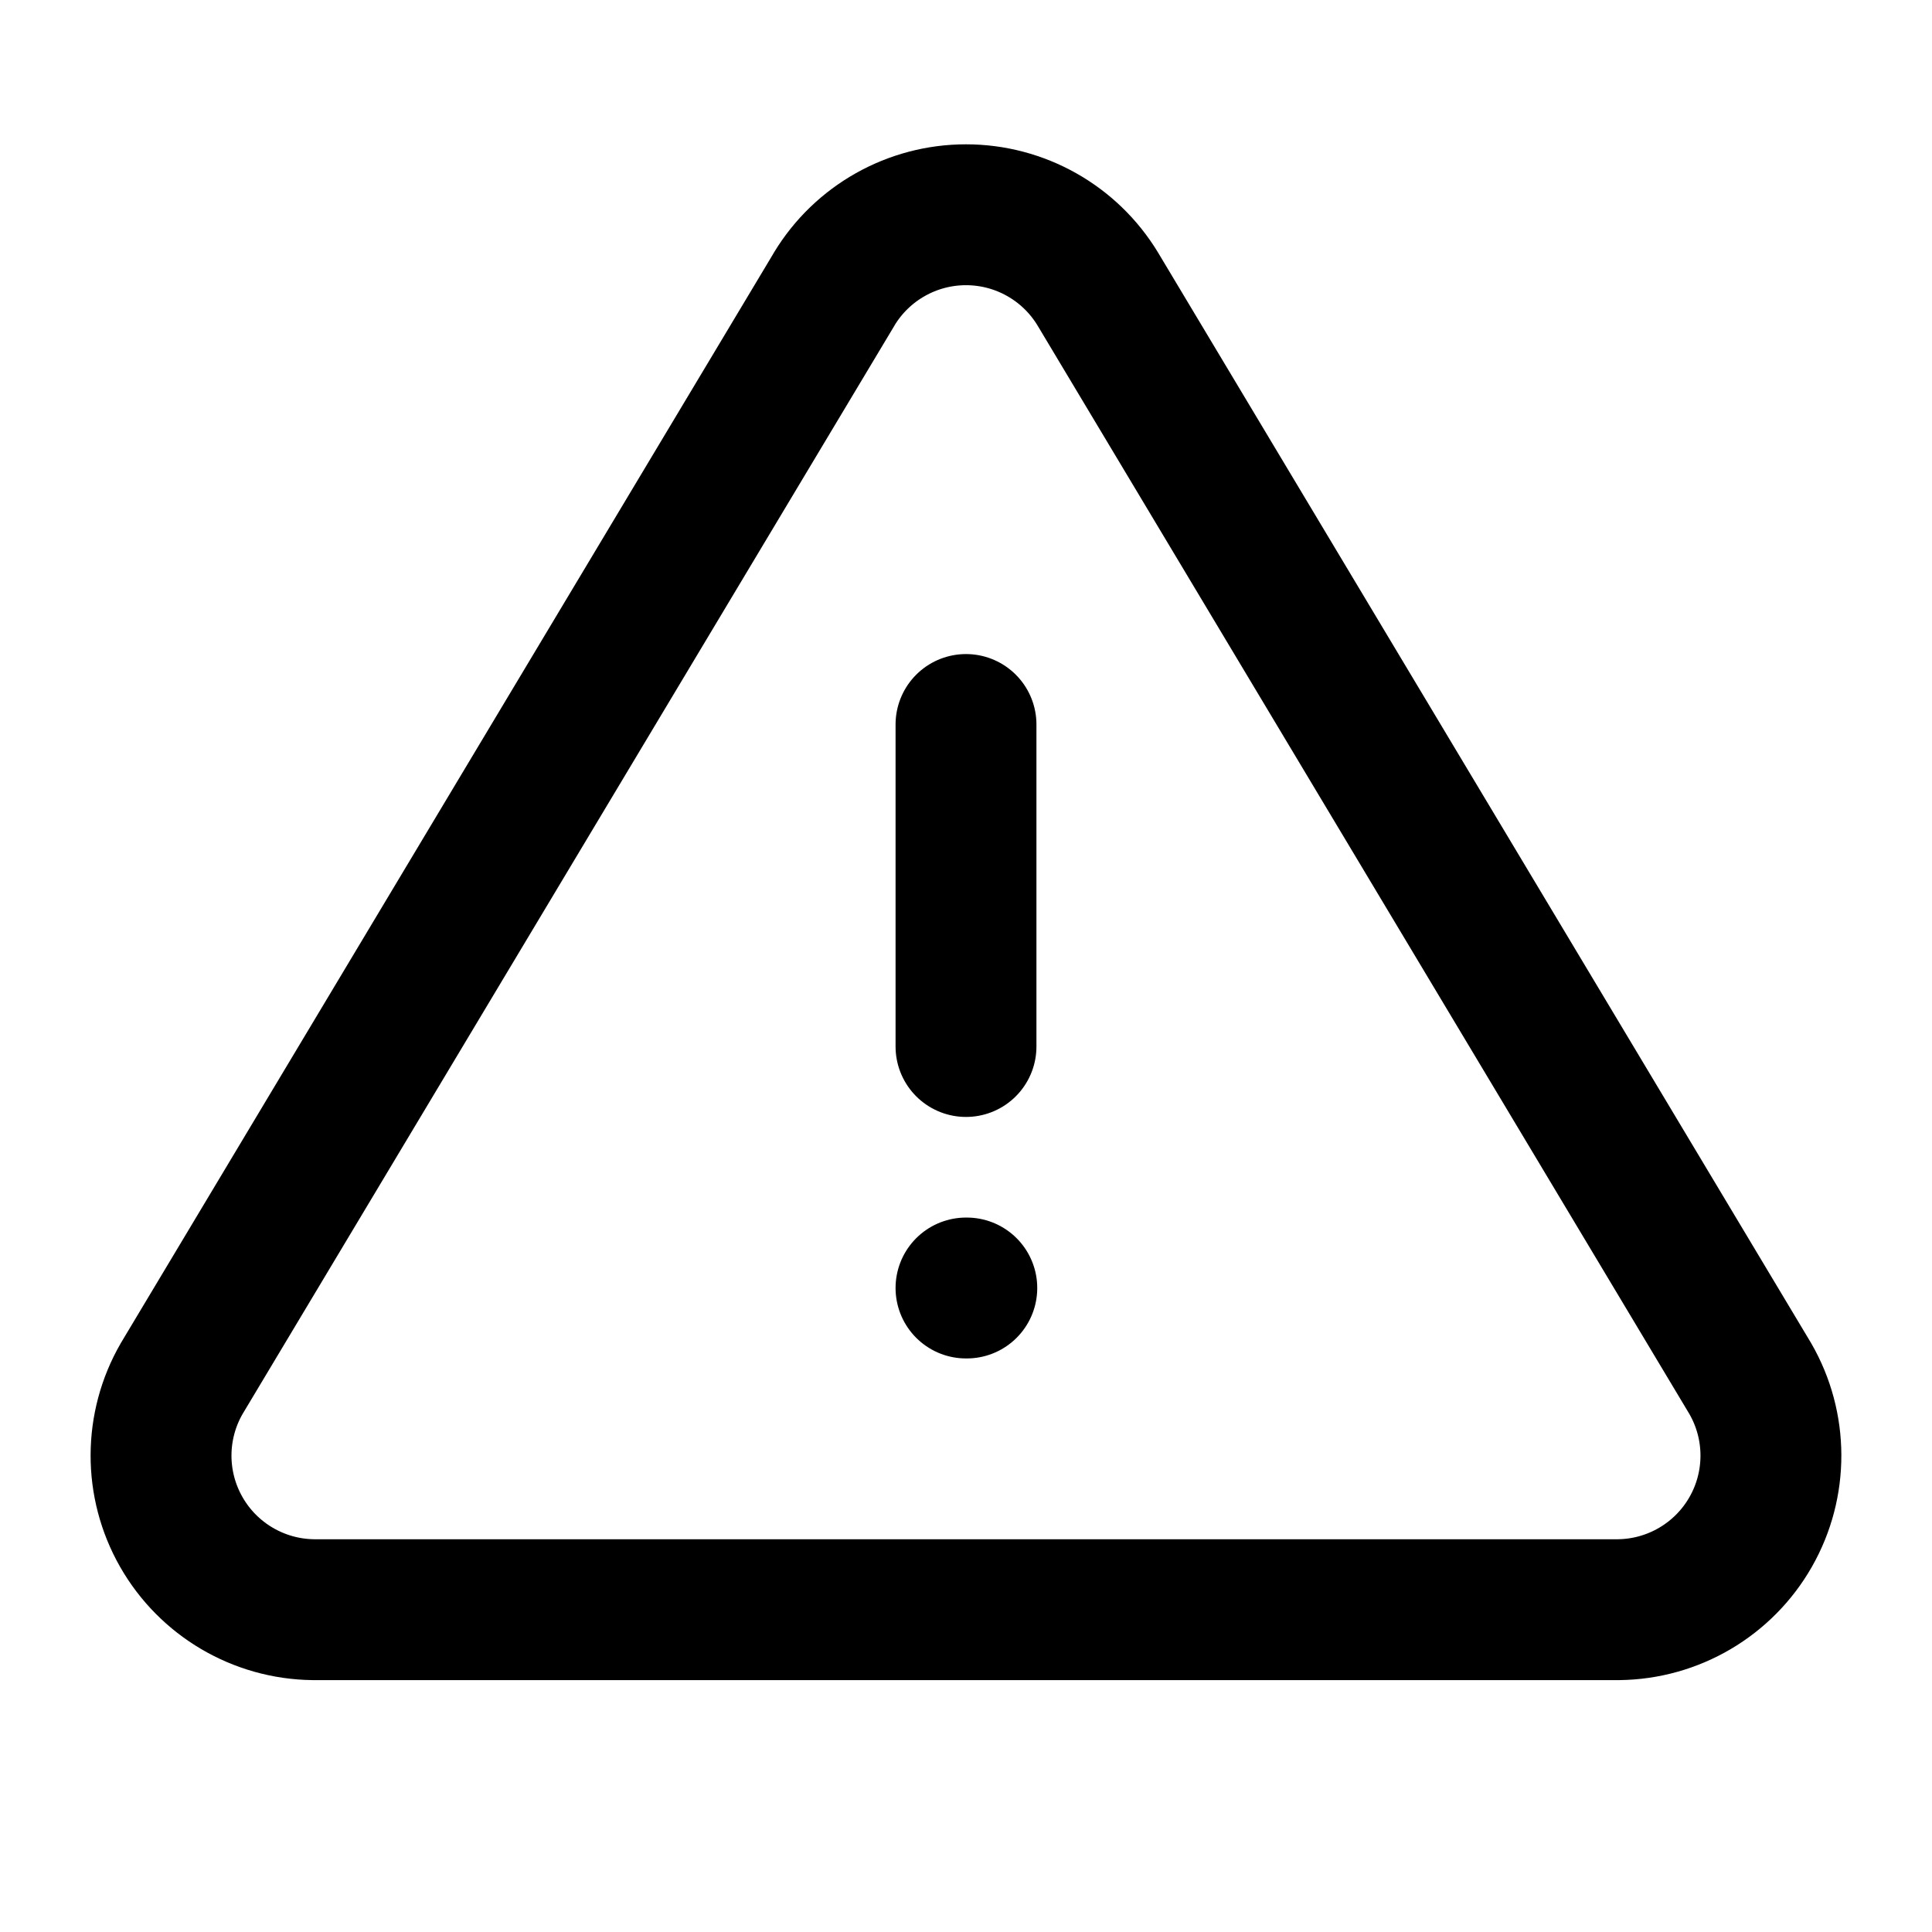
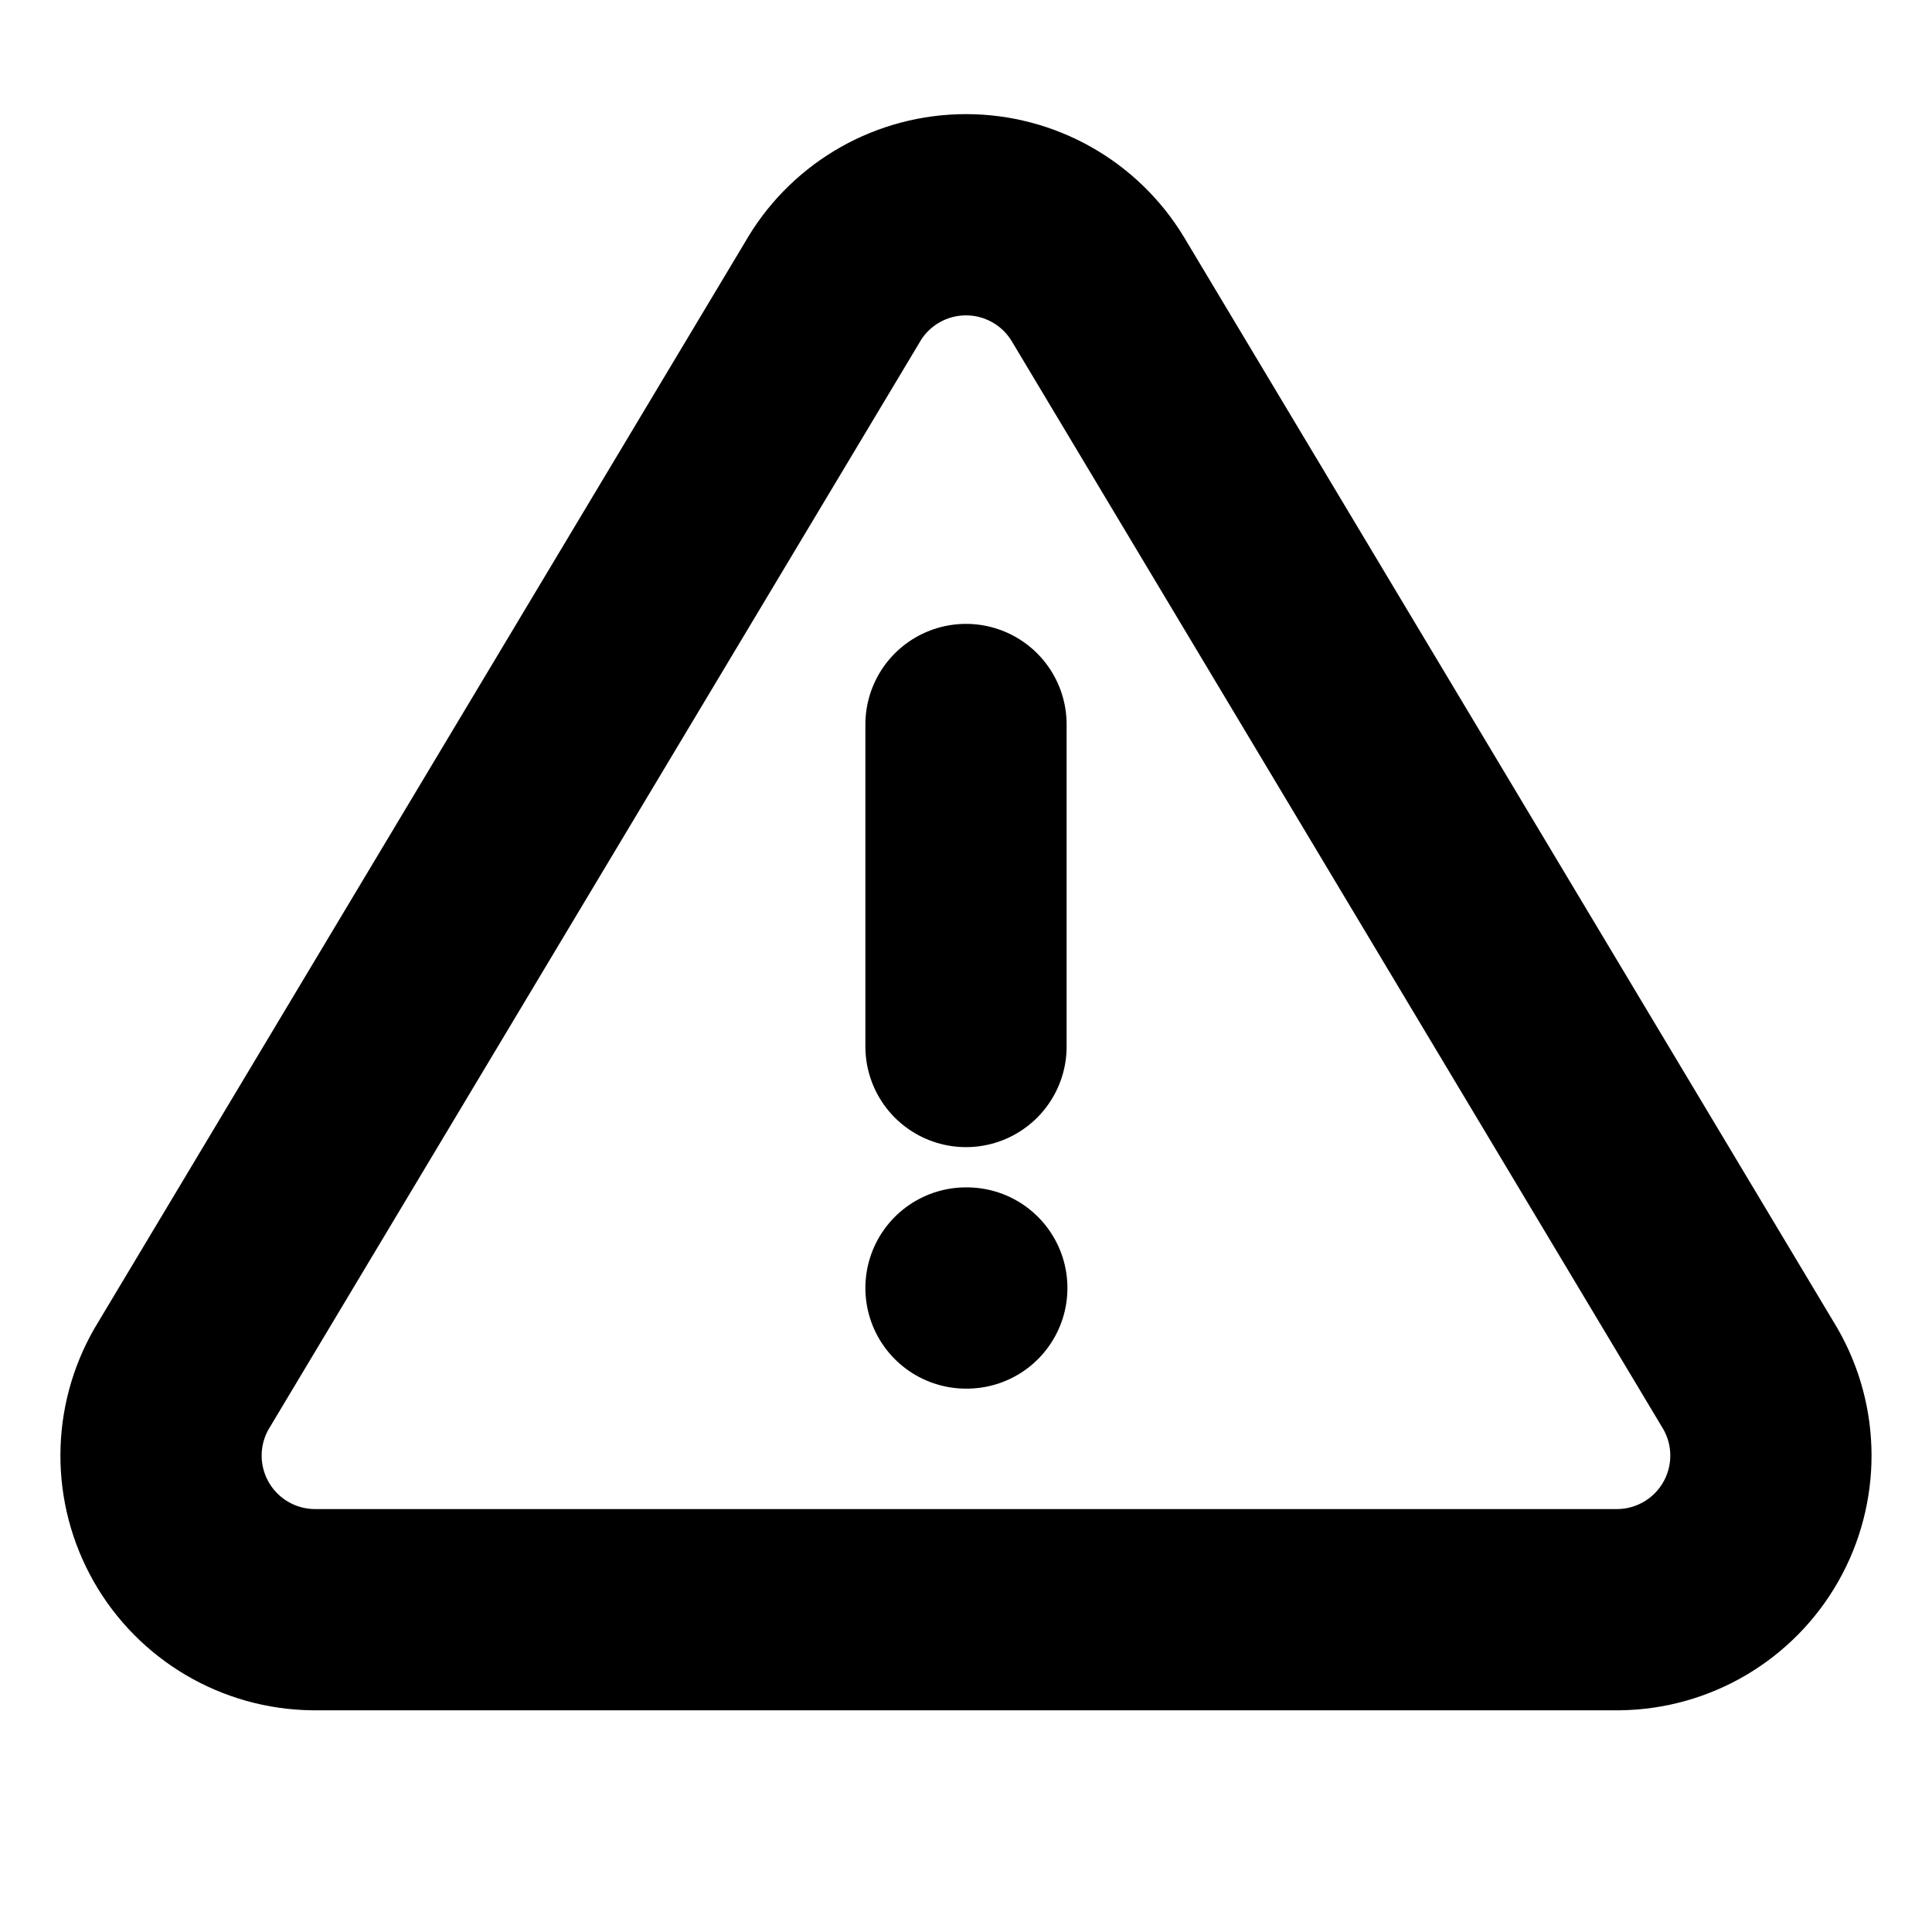
- <svg xmlns="http://www.w3.org/2000/svg" width="24" height="24" viewBox="0 0 24 24" fill="none" stroke="#000000" stroke-width="1.75" stroke-linecap="round" stroke-linejoin="round">
+ <svg xmlns="http://www.w3.org/2000/svg" width="24" height="24" viewBox="0 0 24 24" fill="none" stroke="#000000" stroke-width="2.5" stroke-linecap="round" stroke-linejoin="round">
  <path d="M12 9v4" />
  <path d="M10.363 3.591L2.257 17.125a1.914 1.914 0 0 0 1.636 2.871h16.214a1.914 1.914 0 0 0 1.636-2.87L13.637 3.59a1.914 1.914 0 0 0-3.274 0z" />
  <path d="M12 16h.01" />
</svg>
